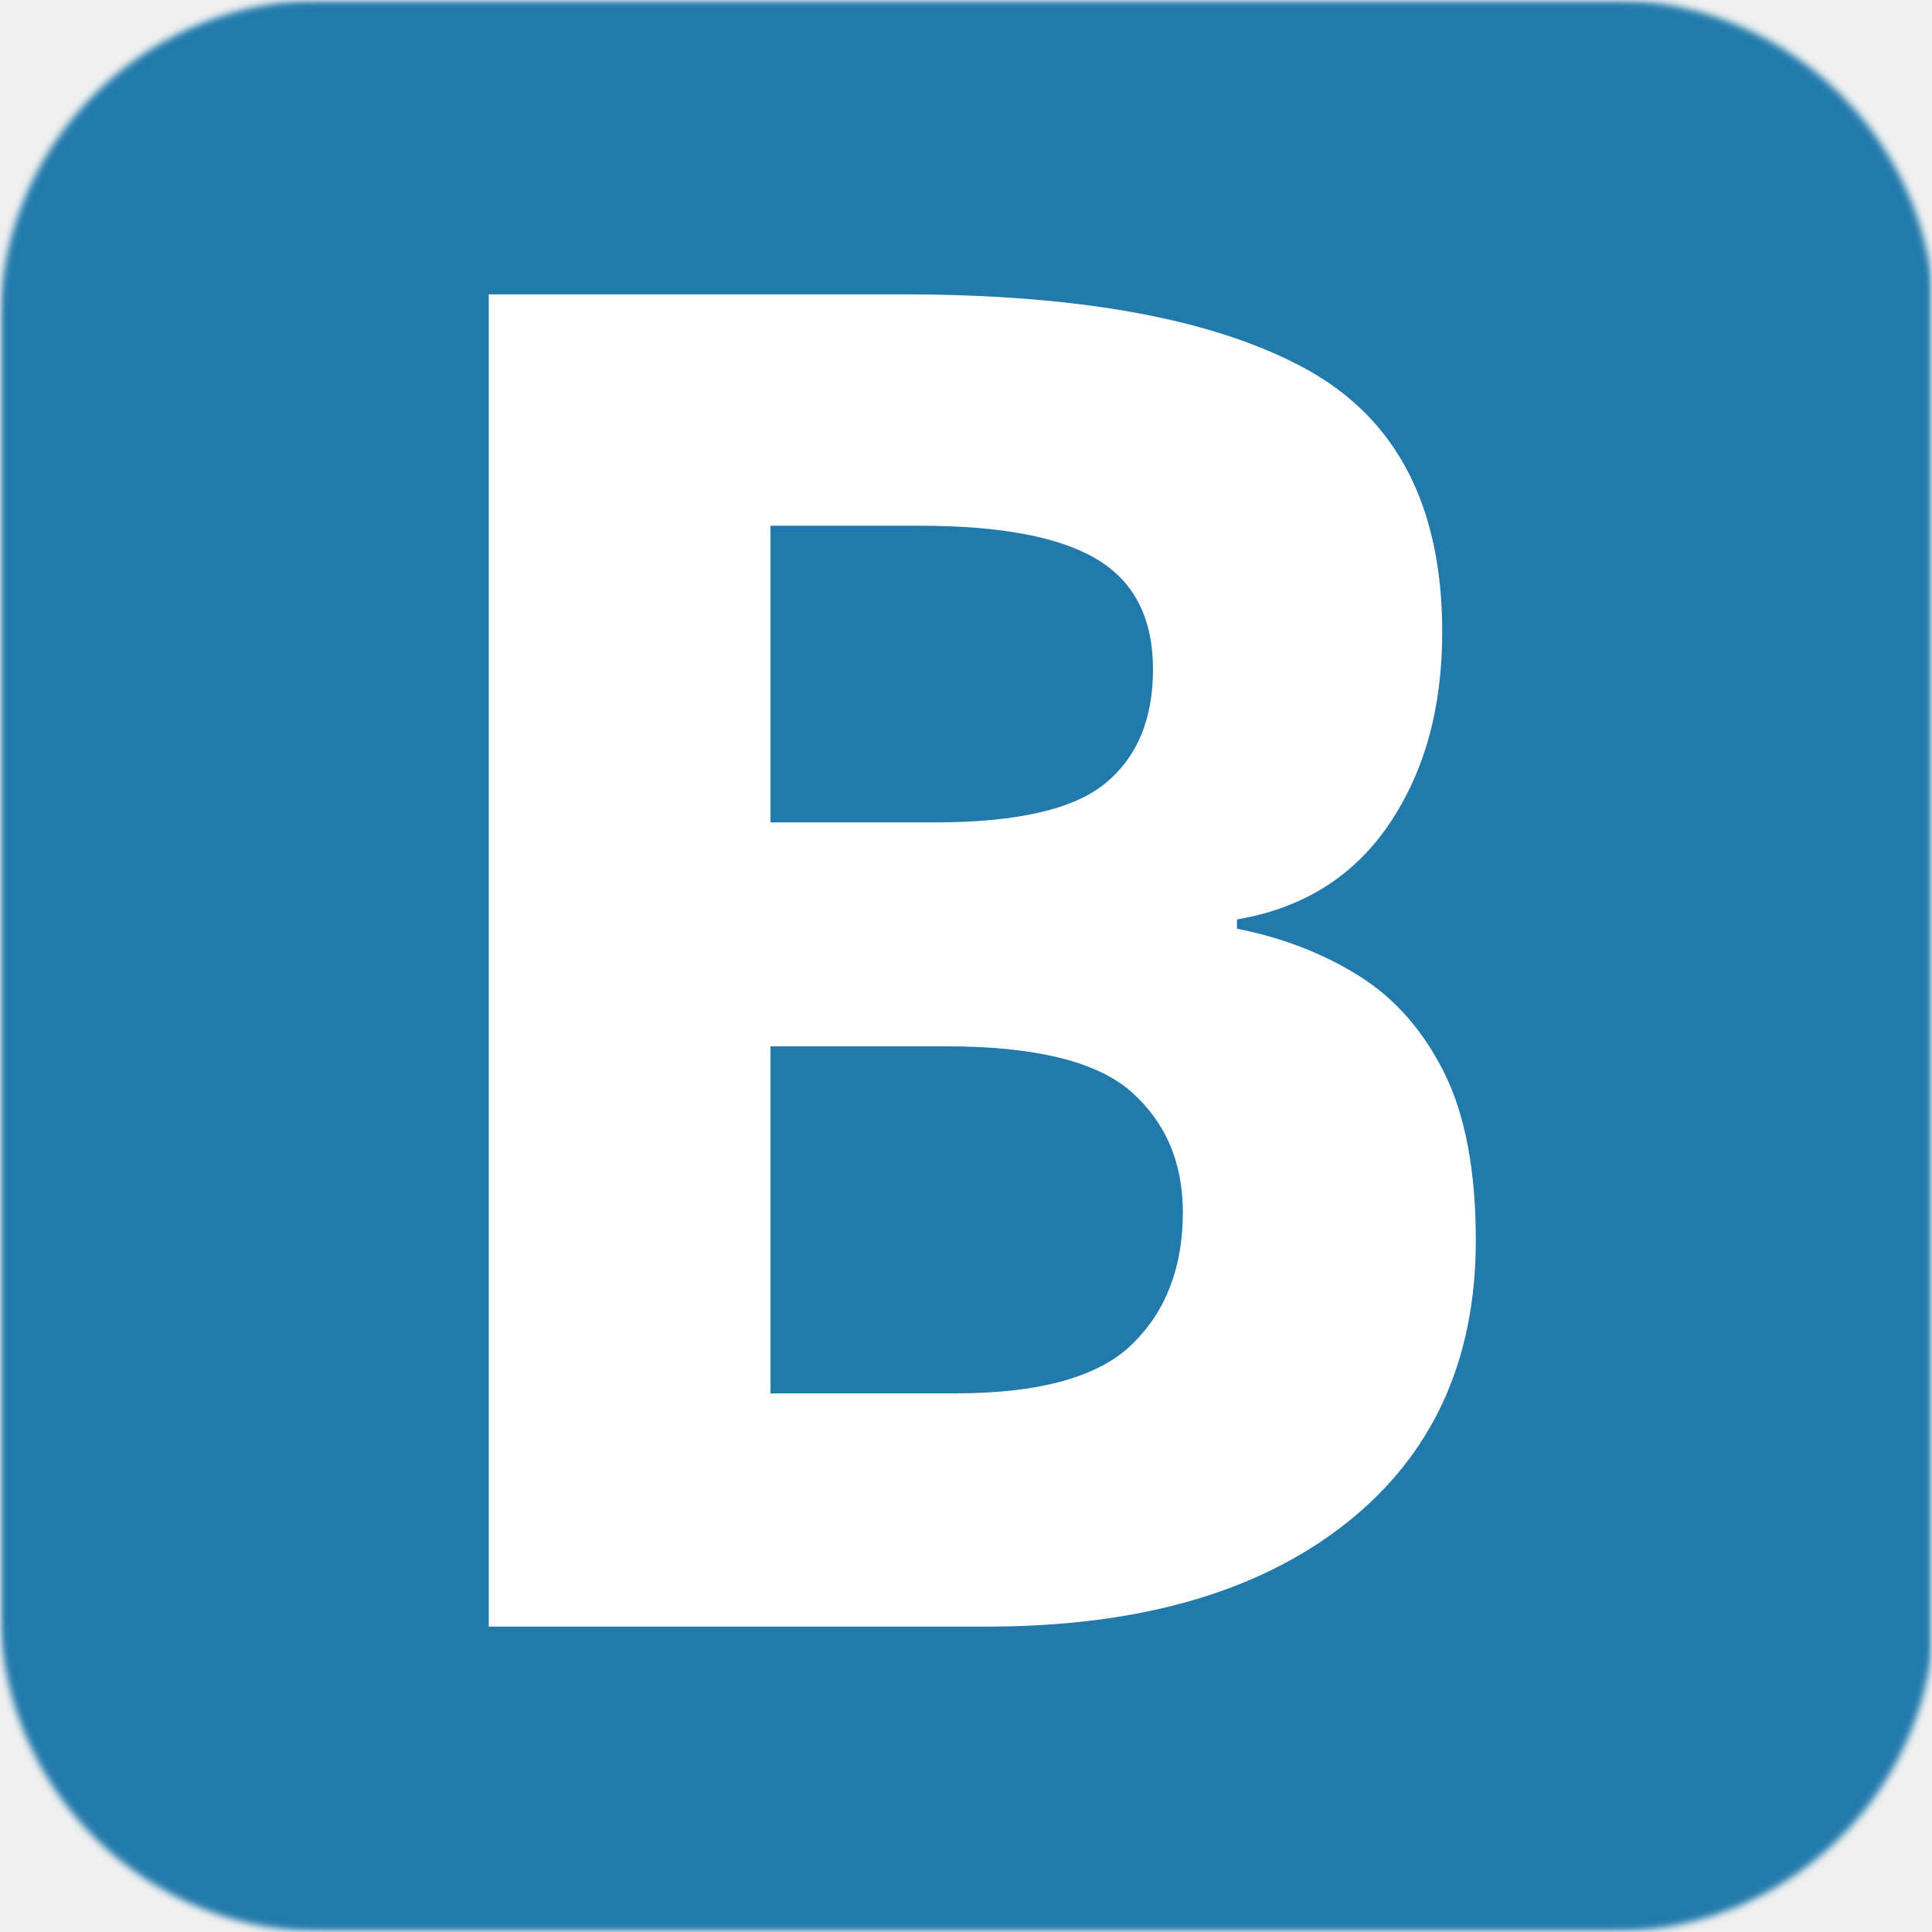
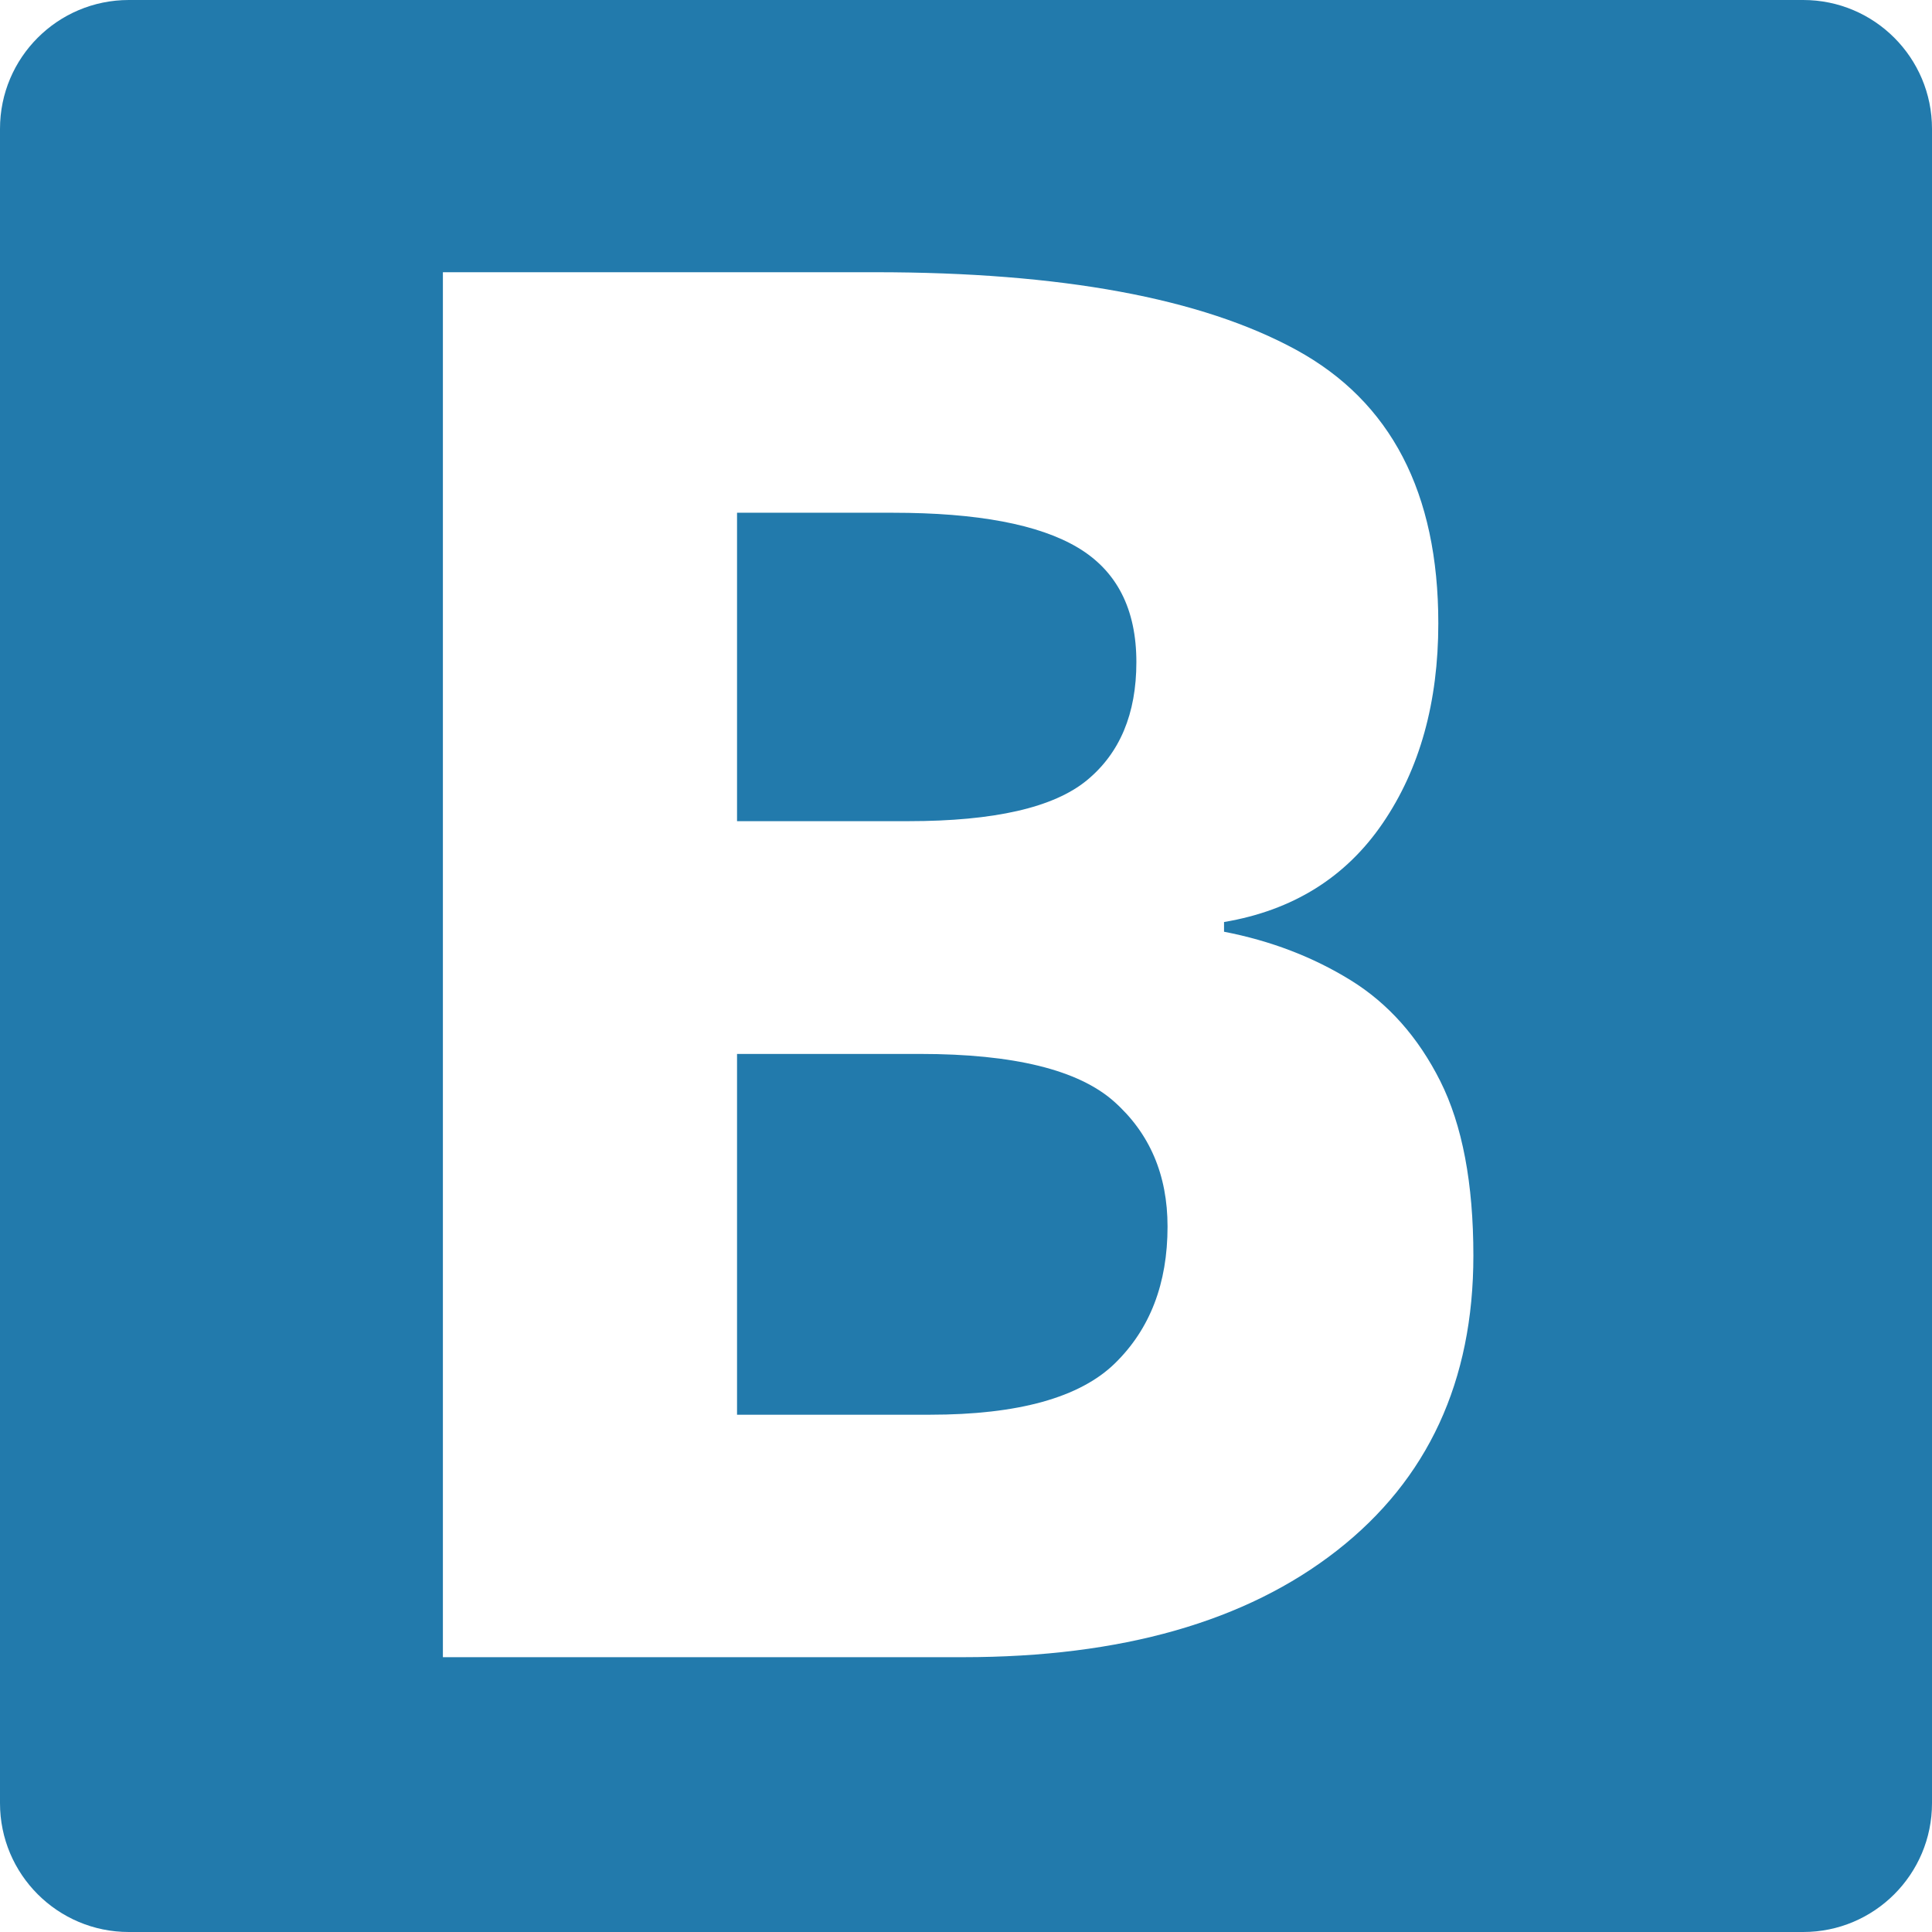
<svg xmlns="http://www.w3.org/2000/svg" width="300" height="300">
-   <defs>
-     <filter id="svg_2_blur">
-       <feGaussianBlur stdDeviation="0.6" in="SourceGraphic" />
-     </filter>
-   </defs>
  <g>
-     <rect fill="none" id="canvas_background" height="302" width="302" y="-1" x="-1" />
+     <rect fill="#fff" id="canvas_background" height="302" width="302" y="-1" x="-1" />
    <g display="none" overflow="visible" y="0" x="0" height="100%" width="100%" id="canvasGrid">
-       <rect fill="url(#gridpattern)" stroke-width="0" y="1" x="1" height="400" width="580" />
+       <rect fill="url(#gridpattern)" stroke-width="0" y="0" x="0" height="100%" width="100%" />
    </g>
  </g>
  <g>
-     <rect stroke="#000" filter="url(#svg_2_blur)" rx="50" id="svg_2" height="299.934" width="300.429" y="0" x="0" stroke-width="0" fill="#227aac" />
-     <text font-weight="bold" stroke="#000" transform="matrix(1.158925,0,0,1.158925,-50.18034,-79.86236) " xml:space="preserve" text-anchor="start" font-family="Euphoria, sans-serif" font-size="250" id="svg_3" y="286.852" x="86.287" stroke-opacity="null" stroke-width="0" fill="#ffffff">B</text>
+     <rect rx="20" id="svg_1" height="300" width="300" stroke-width="0" stroke="#000" fill="#227aac" />
+     <text stroke="#000" transform="matrix(1.209924,0,0,1.204799,-12.36324,13.14826) " font-weight="bold" xml:space="preserve" text-anchor="start" font-family="Arvo, sans-serif" font-size="250" id="svg_3" y="202.67" x="44.56" stroke-opacity="null" stroke-width="0" fill="#ffffff">B</text>
  </g>
</svg>
